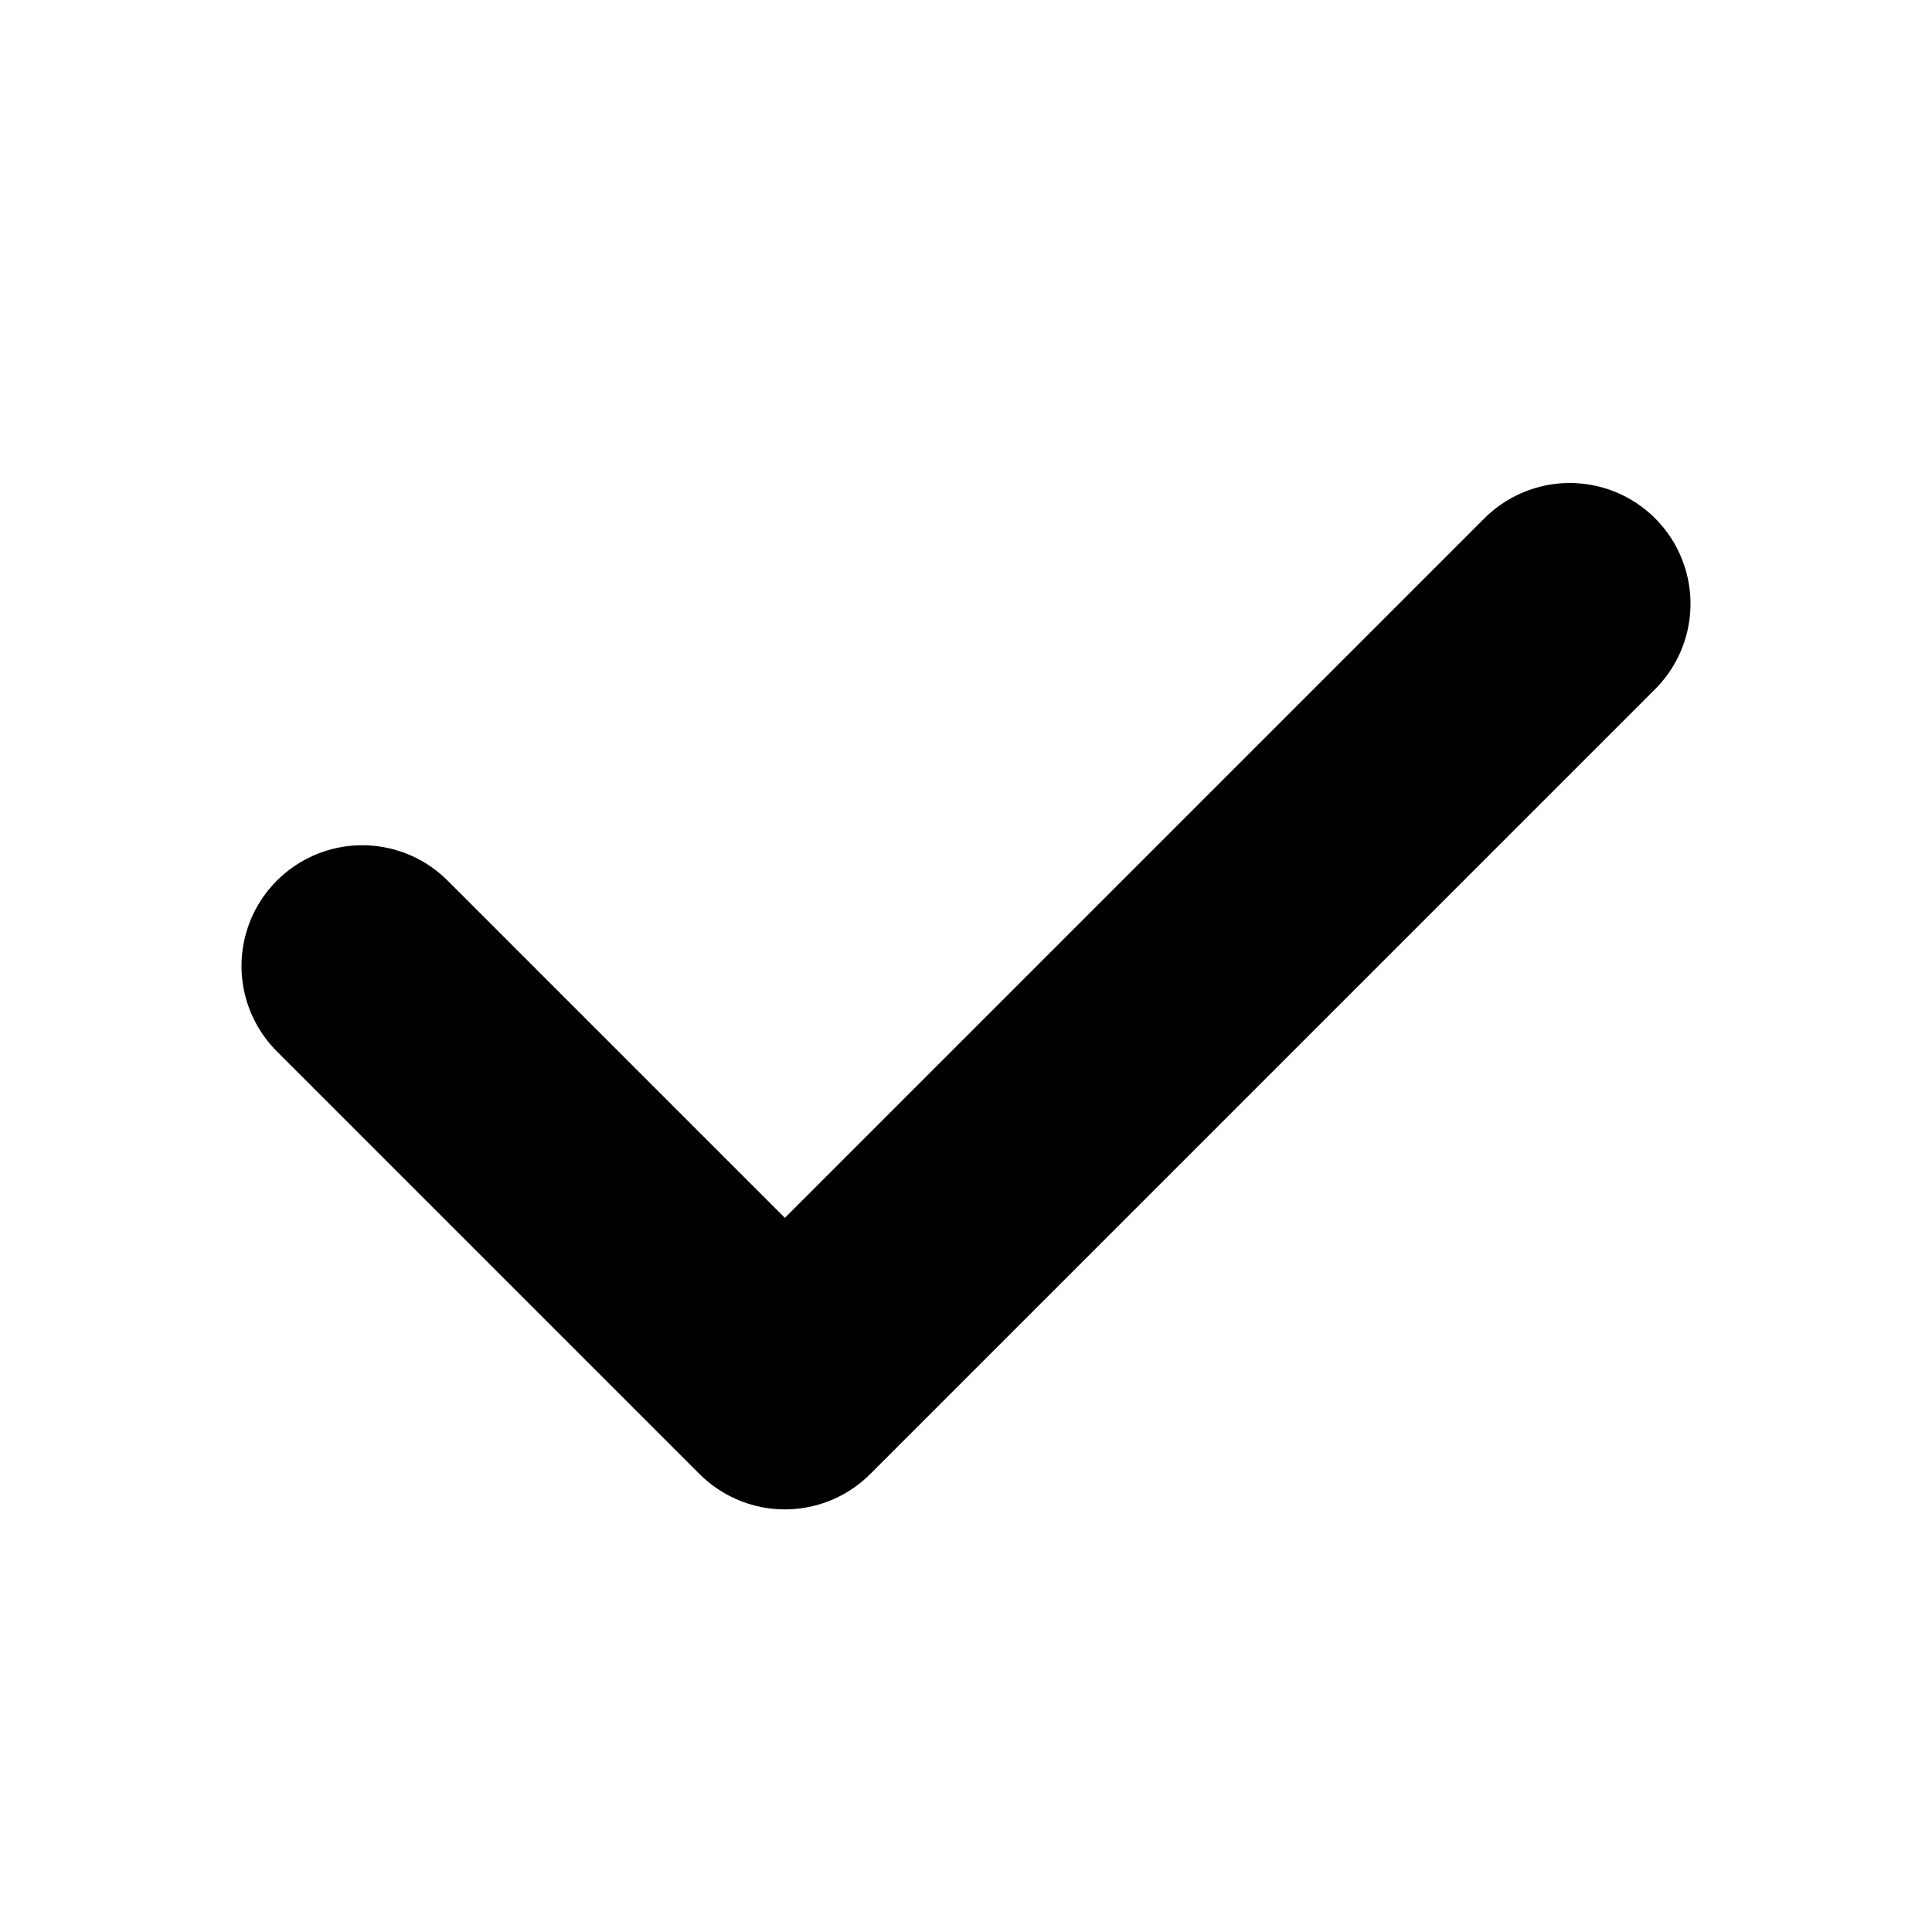
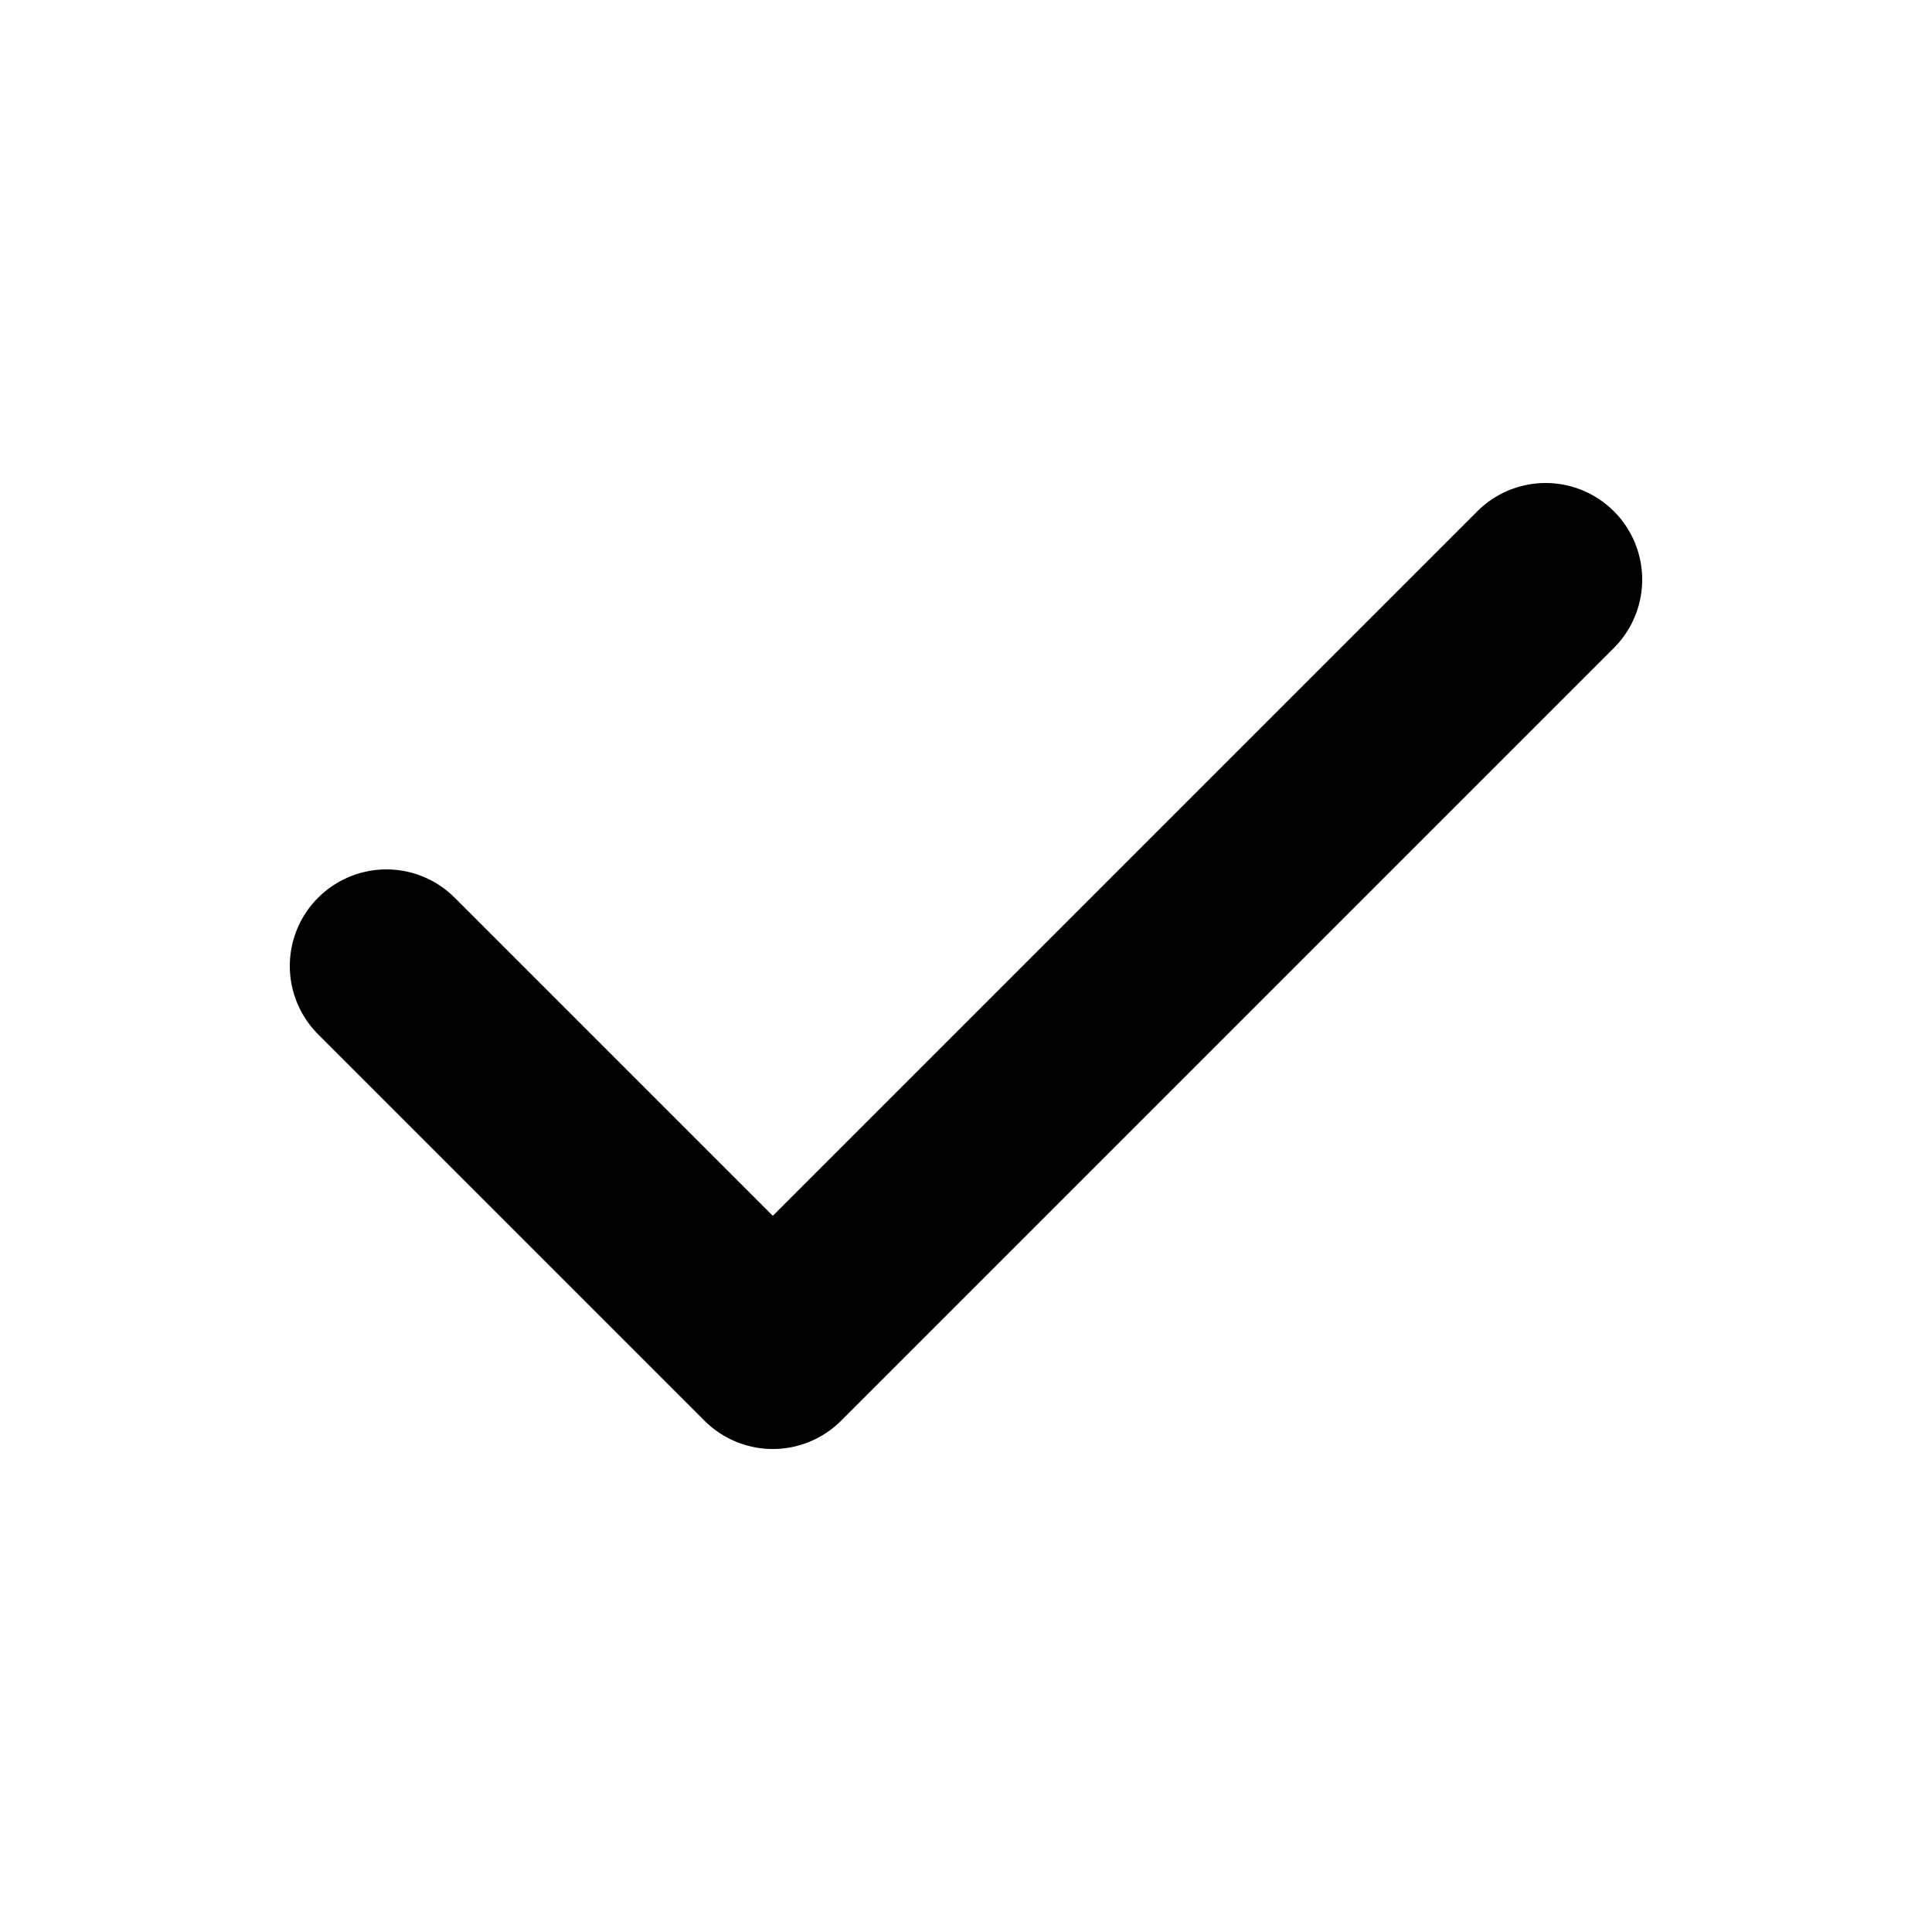
- <svg xmlns="http://www.w3.org/2000/svg" width="16" height="16" viewBox="0 0 16 16" fill="none">
-   <path d="M3 8L6.5 11.5L13 5" stroke="currentColor" stroke-width="2" stroke-linecap="round" stroke-linejoin="round" />
+ <svg xmlns="http://www.w3.org/2000/svg" width="20" height="20" viewBox="0 0 20 20" fill="none">
+   <path d="M4 10L8 14L16 6" stroke="currentColor" stroke-width="2" stroke-linecap="round" stroke-linejoin="round" />
</svg>
